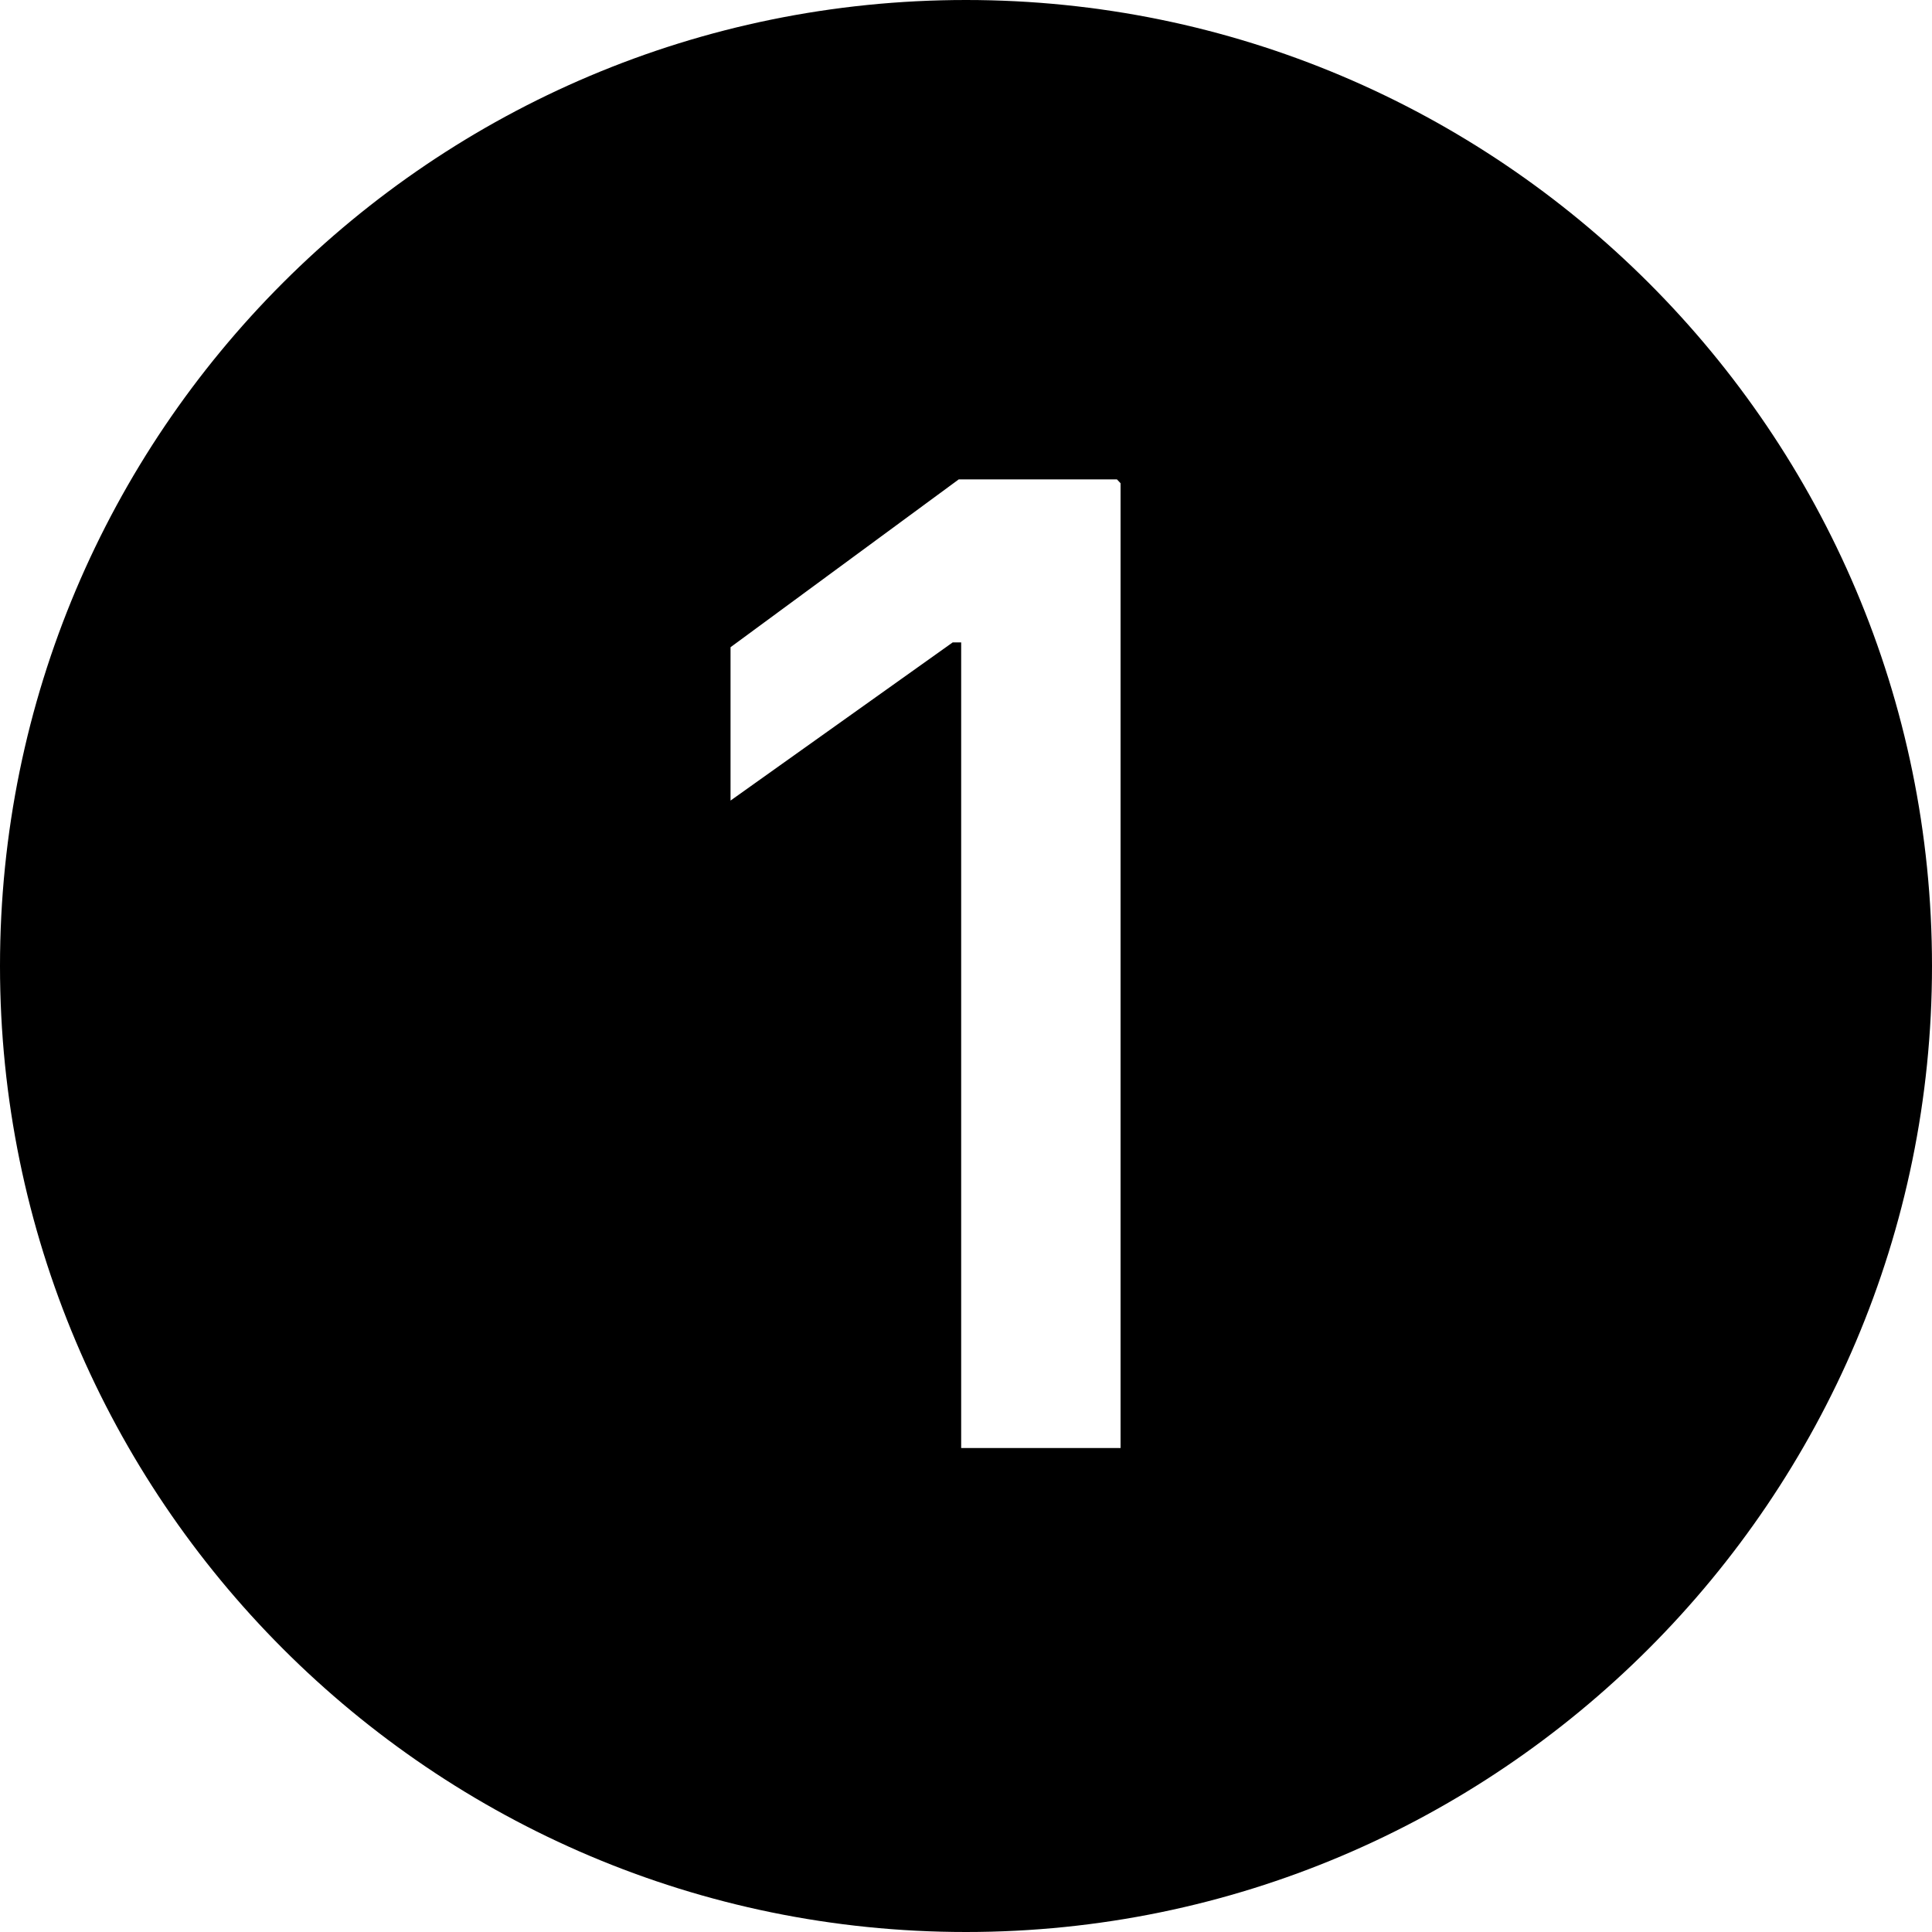
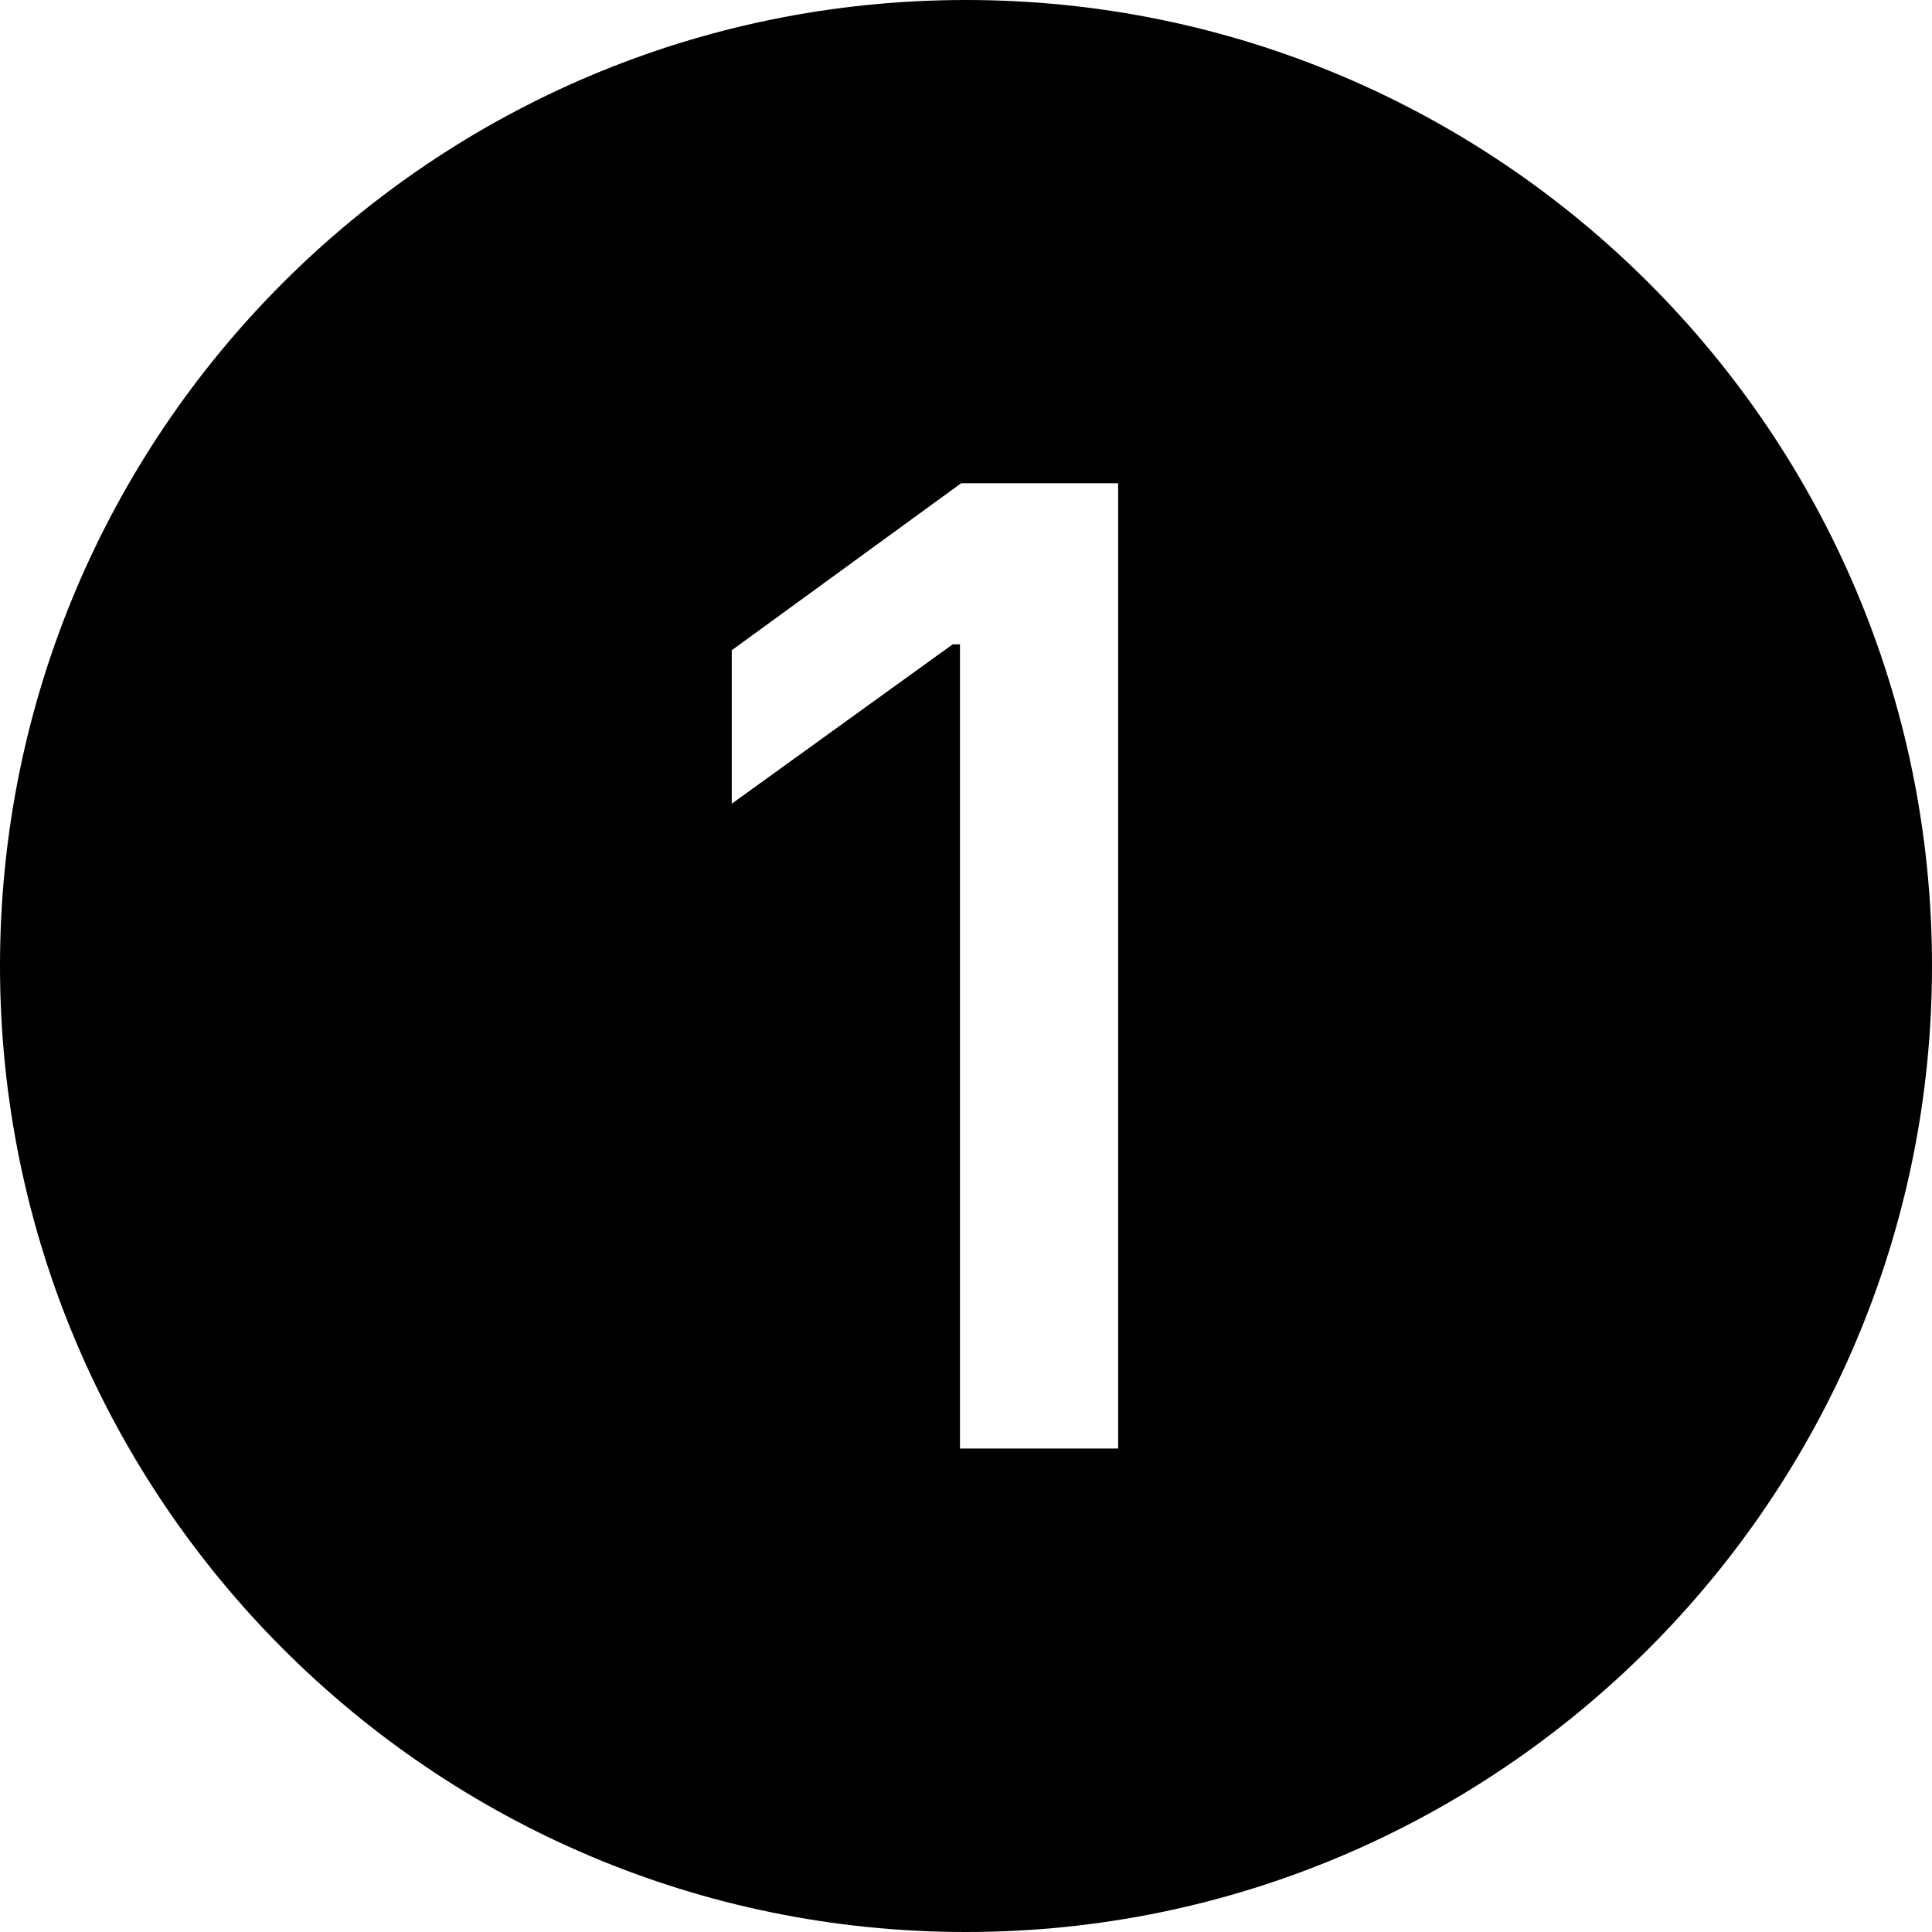
<svg xmlns="http://www.w3.org/2000/svg" viewBox="0 0 16 16">
-   <path fill-rule="evenodd" d="M16 8v0c0 4.41-3.59 8-8 8 -4.42 0-8-3.59-8-8v0c0-4.42 3.58-8 8-8 4.41 0 8 3.58 8 8ZM9.28 4.002v7.99H7.96V5.32h-.07L6.05 6.63V5.36L7.94 3.97h1.31Z" />
+   <path d="M16 8v0c0 4.41-3.59 8-8 8 -4.42 0-8-3.59-8-8v0c0-4.42 3.58-8 8-8 4.41 0 8 3.58 8 8ZM9.28 4.002H7.96l-1.9 1.383v1.271l1.83-1.32h.06v6.66h1.31v-8Z" />
</svg>
